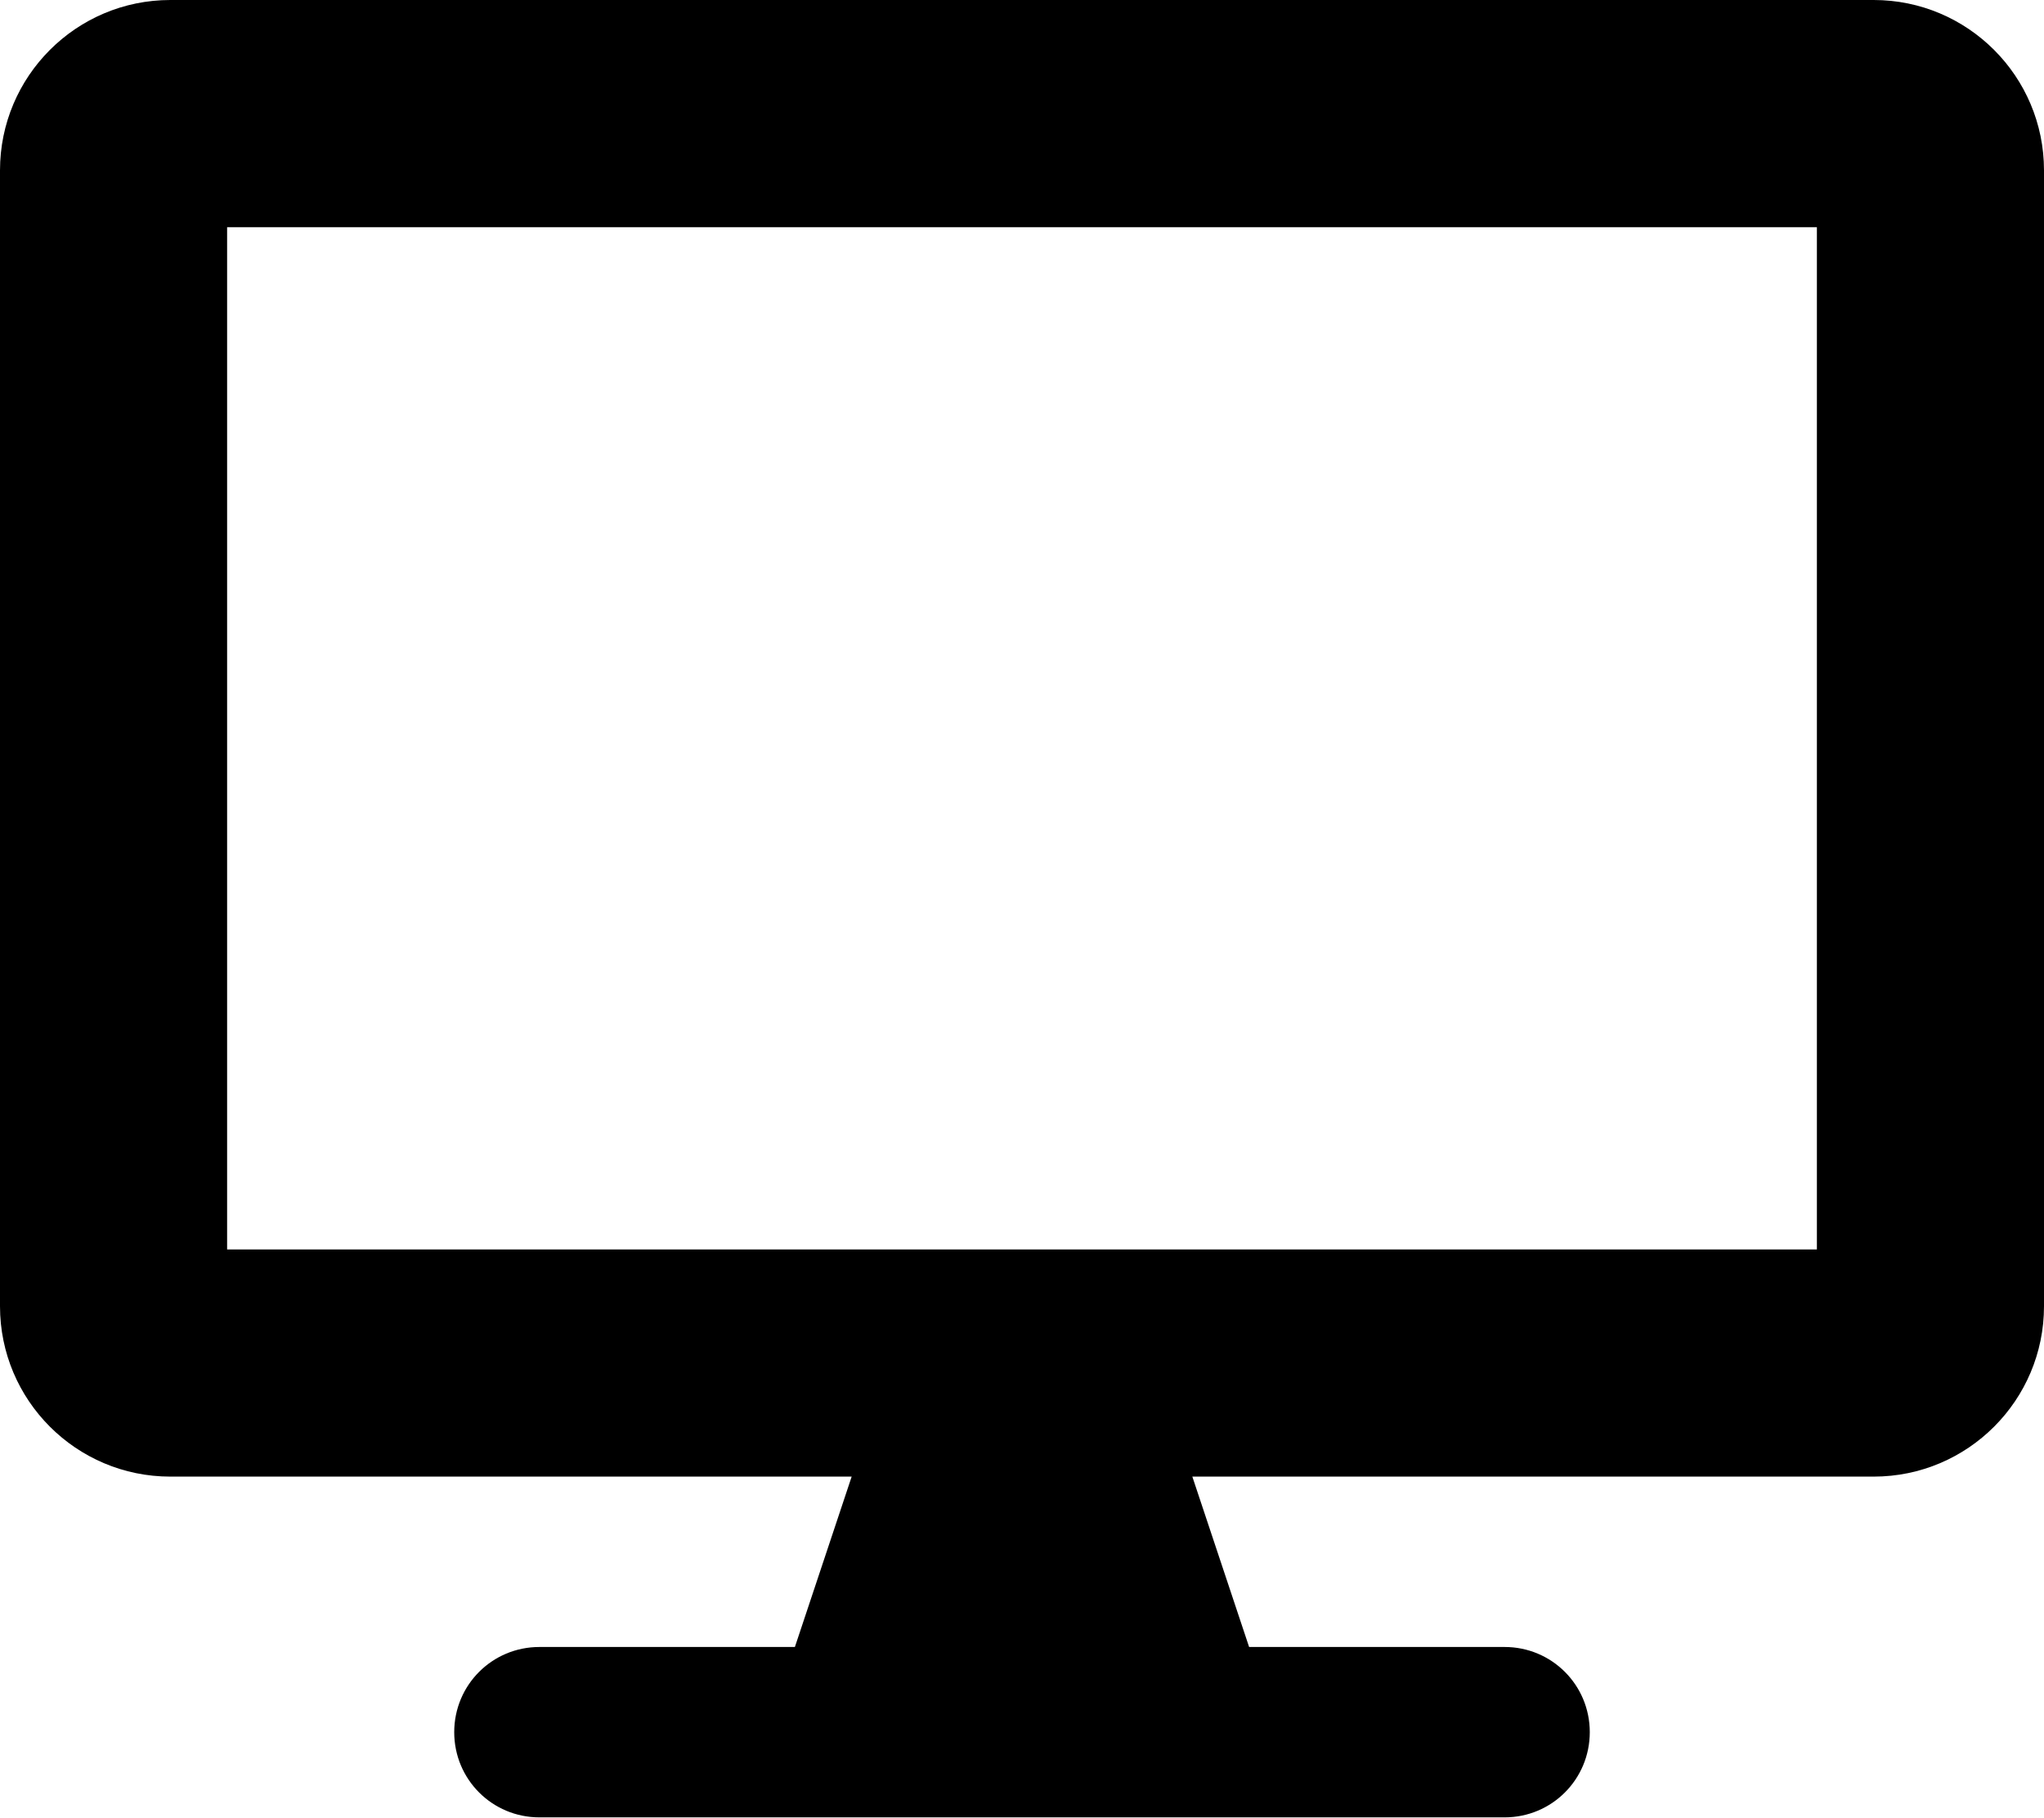
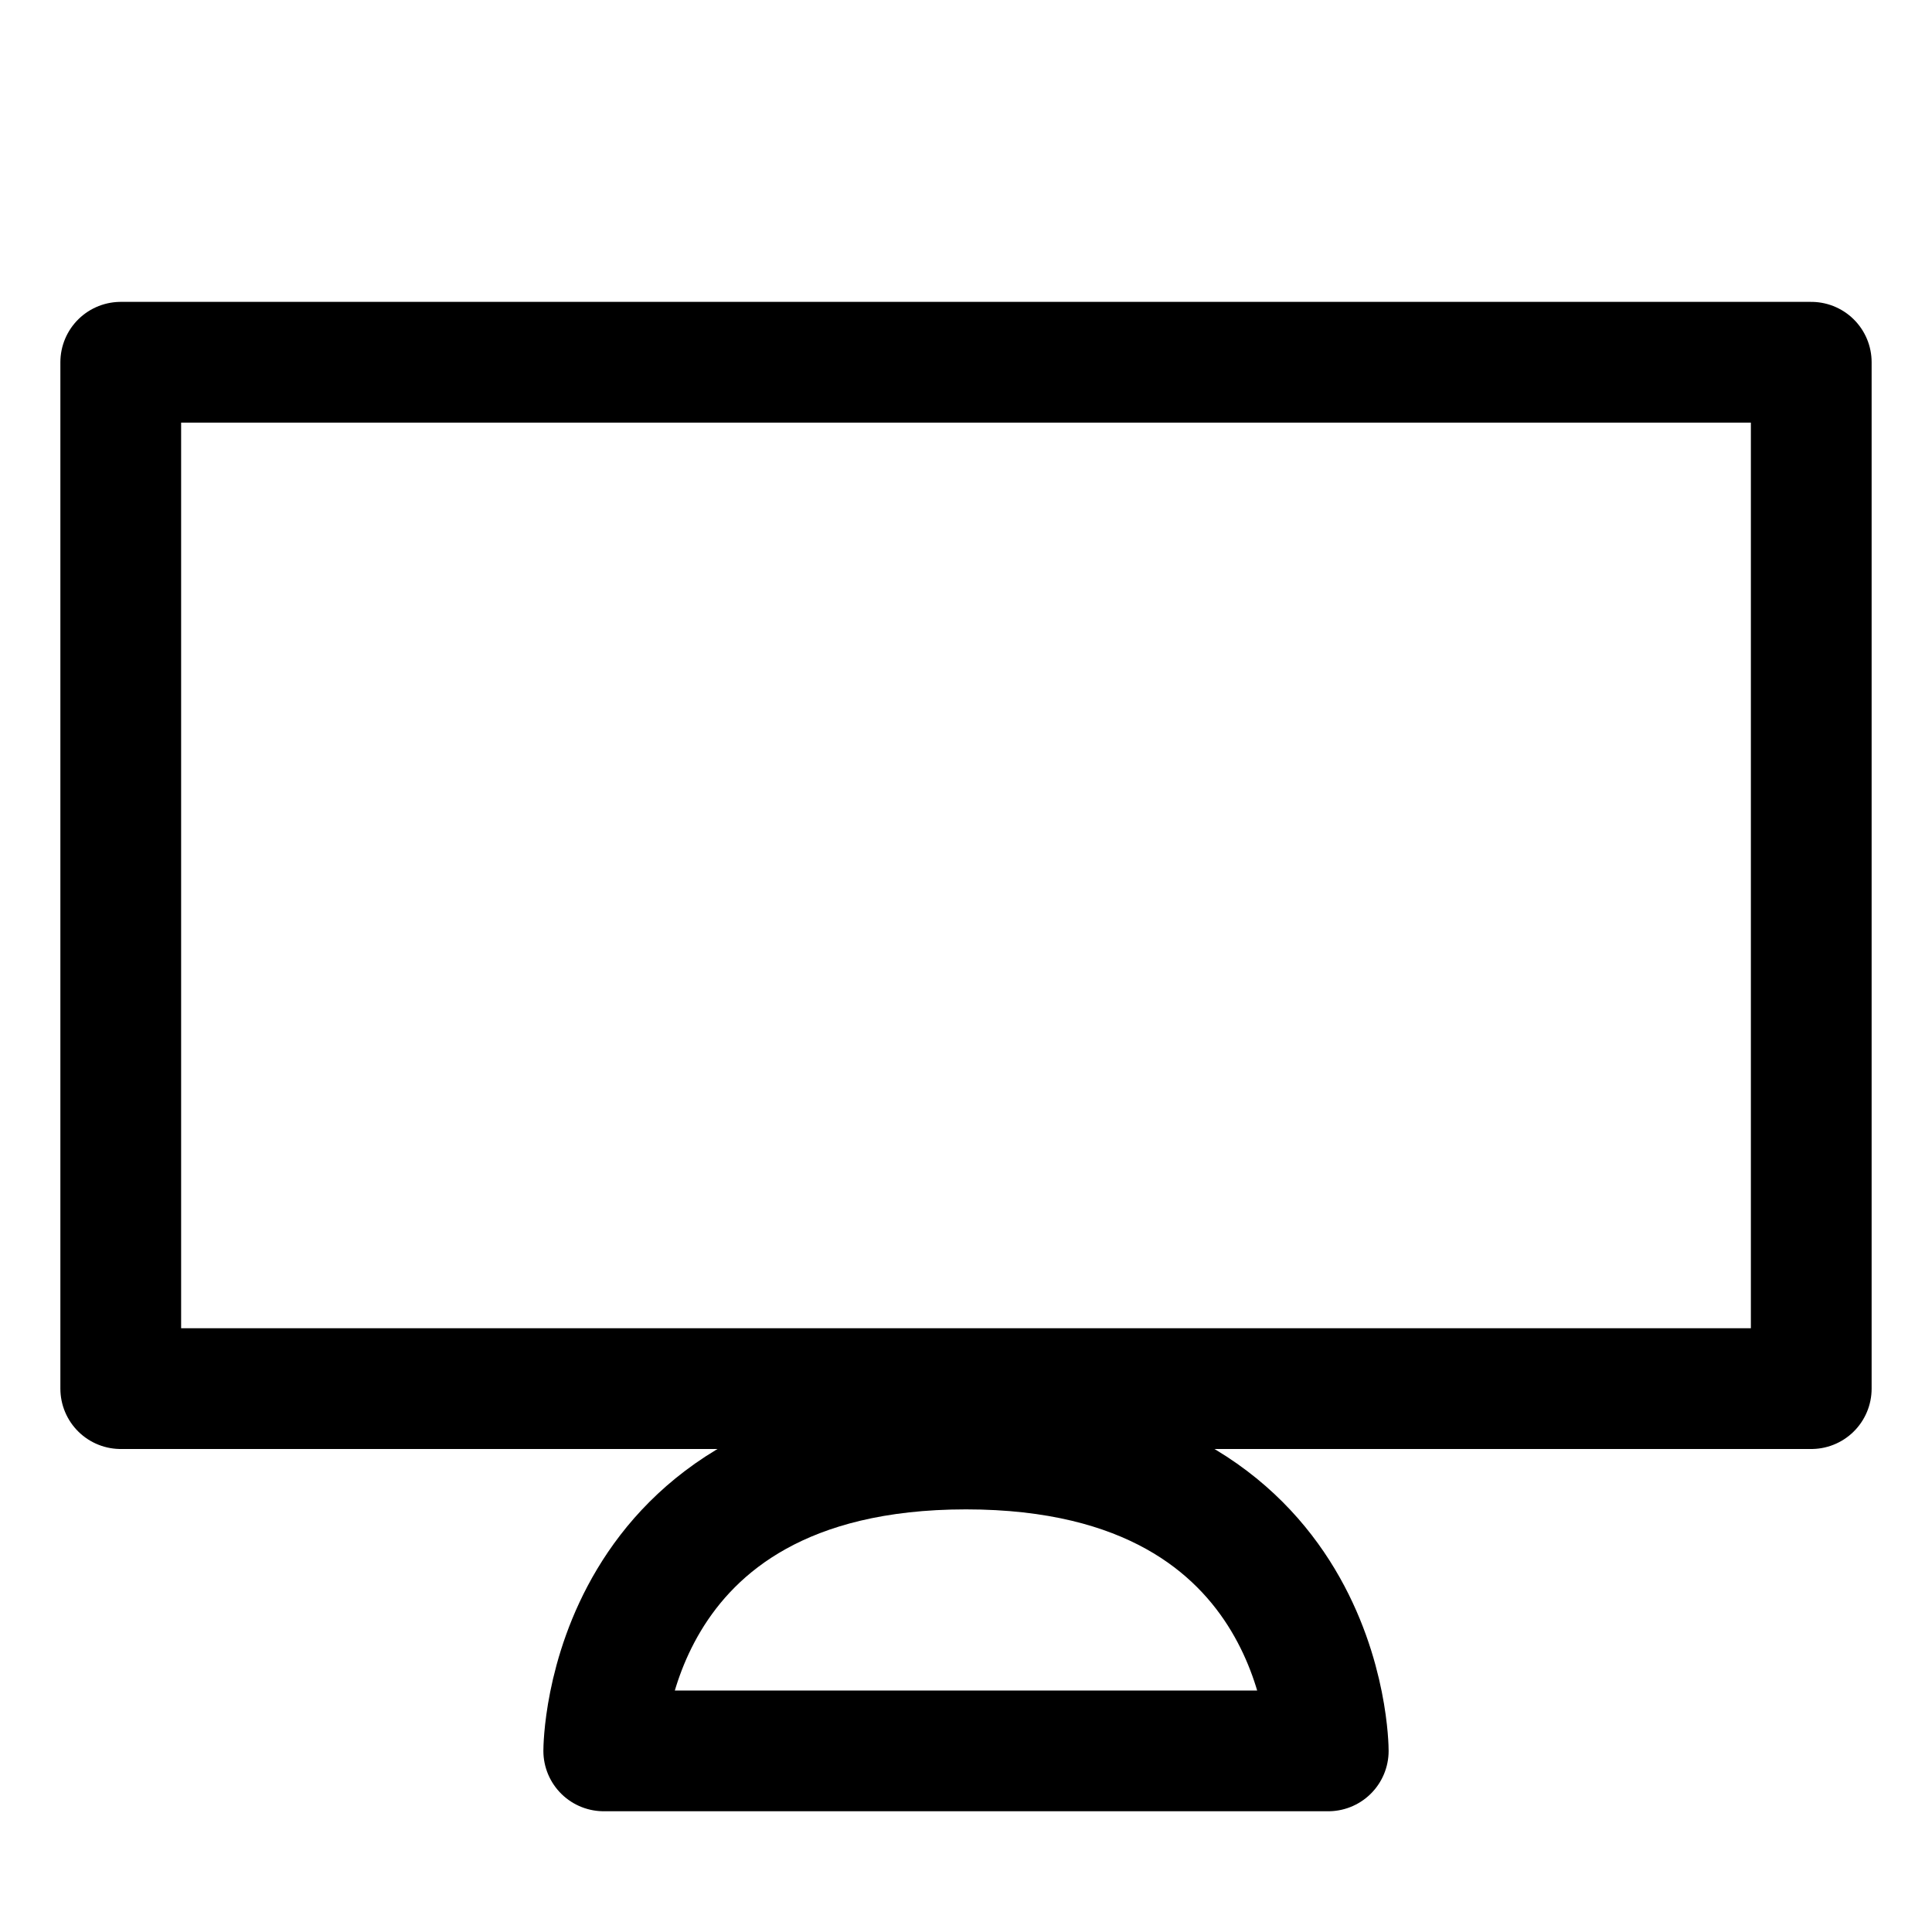
- <svg xmlns="http://www.w3.org/2000/svg" viewBox="0 0 576 512">
-   <path d="M528 0H48C21.5 0 0 21.5 0 48v320c0 26.5 21.5 48 48 48h192l-16 48h-72c-13.3 0-24 10.7-24 24s10.7 24 24 24h272c13.3 0 24-10.7 24-24s-10.7-24-24-24h-72l-16-48h192c26.5 0 48-21.5 48-48V48c0-26.5-21.5-48-48-48zm-16 352H64V64h448v288z" />
+ <svg xmlns="http://www.w3.org/2000/svg" id="i-desktop" viewBox="0 0 32 32" width="32" height="32" fill="none" stroke="currentcolor" stroke-linecap="round" stroke-linejoin="round" stroke-width="2">
+   <path d="M10 29 C10 29 10 24 16 24 22 24 22 29 22 29 L10 29 Z M2 6 L2 23 30 23 30 6 2 6 Z" />
</svg>
